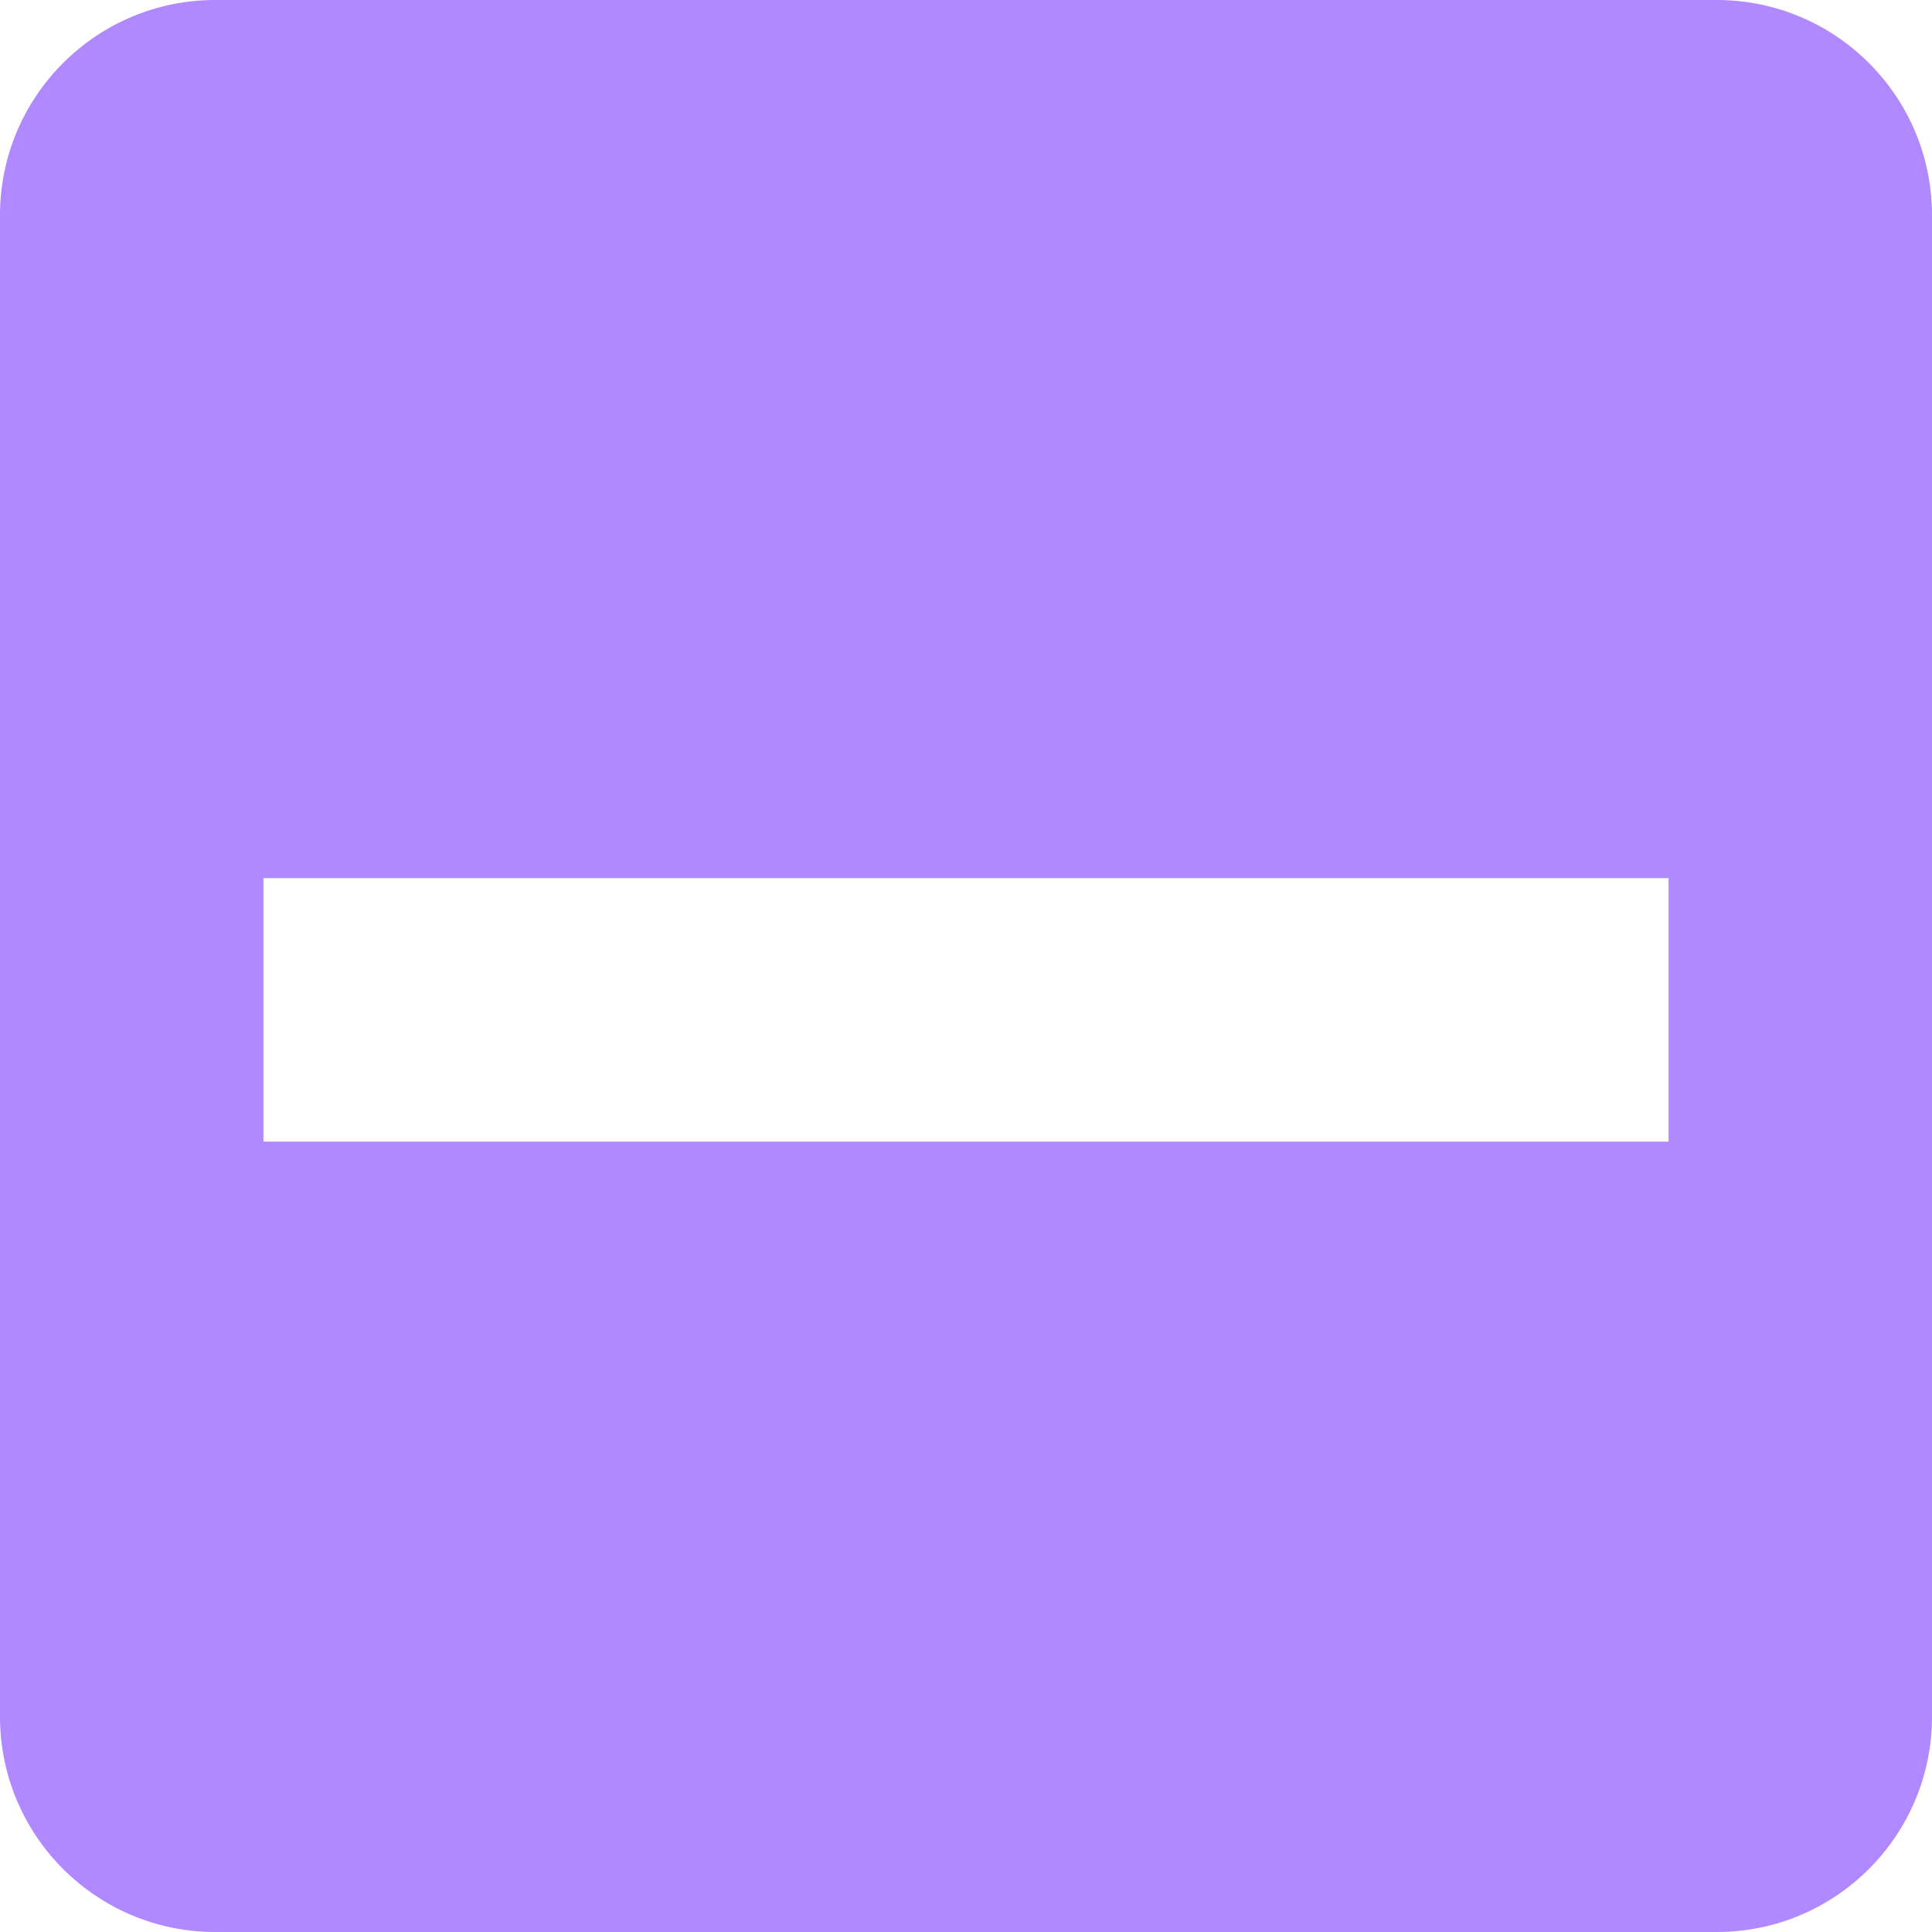
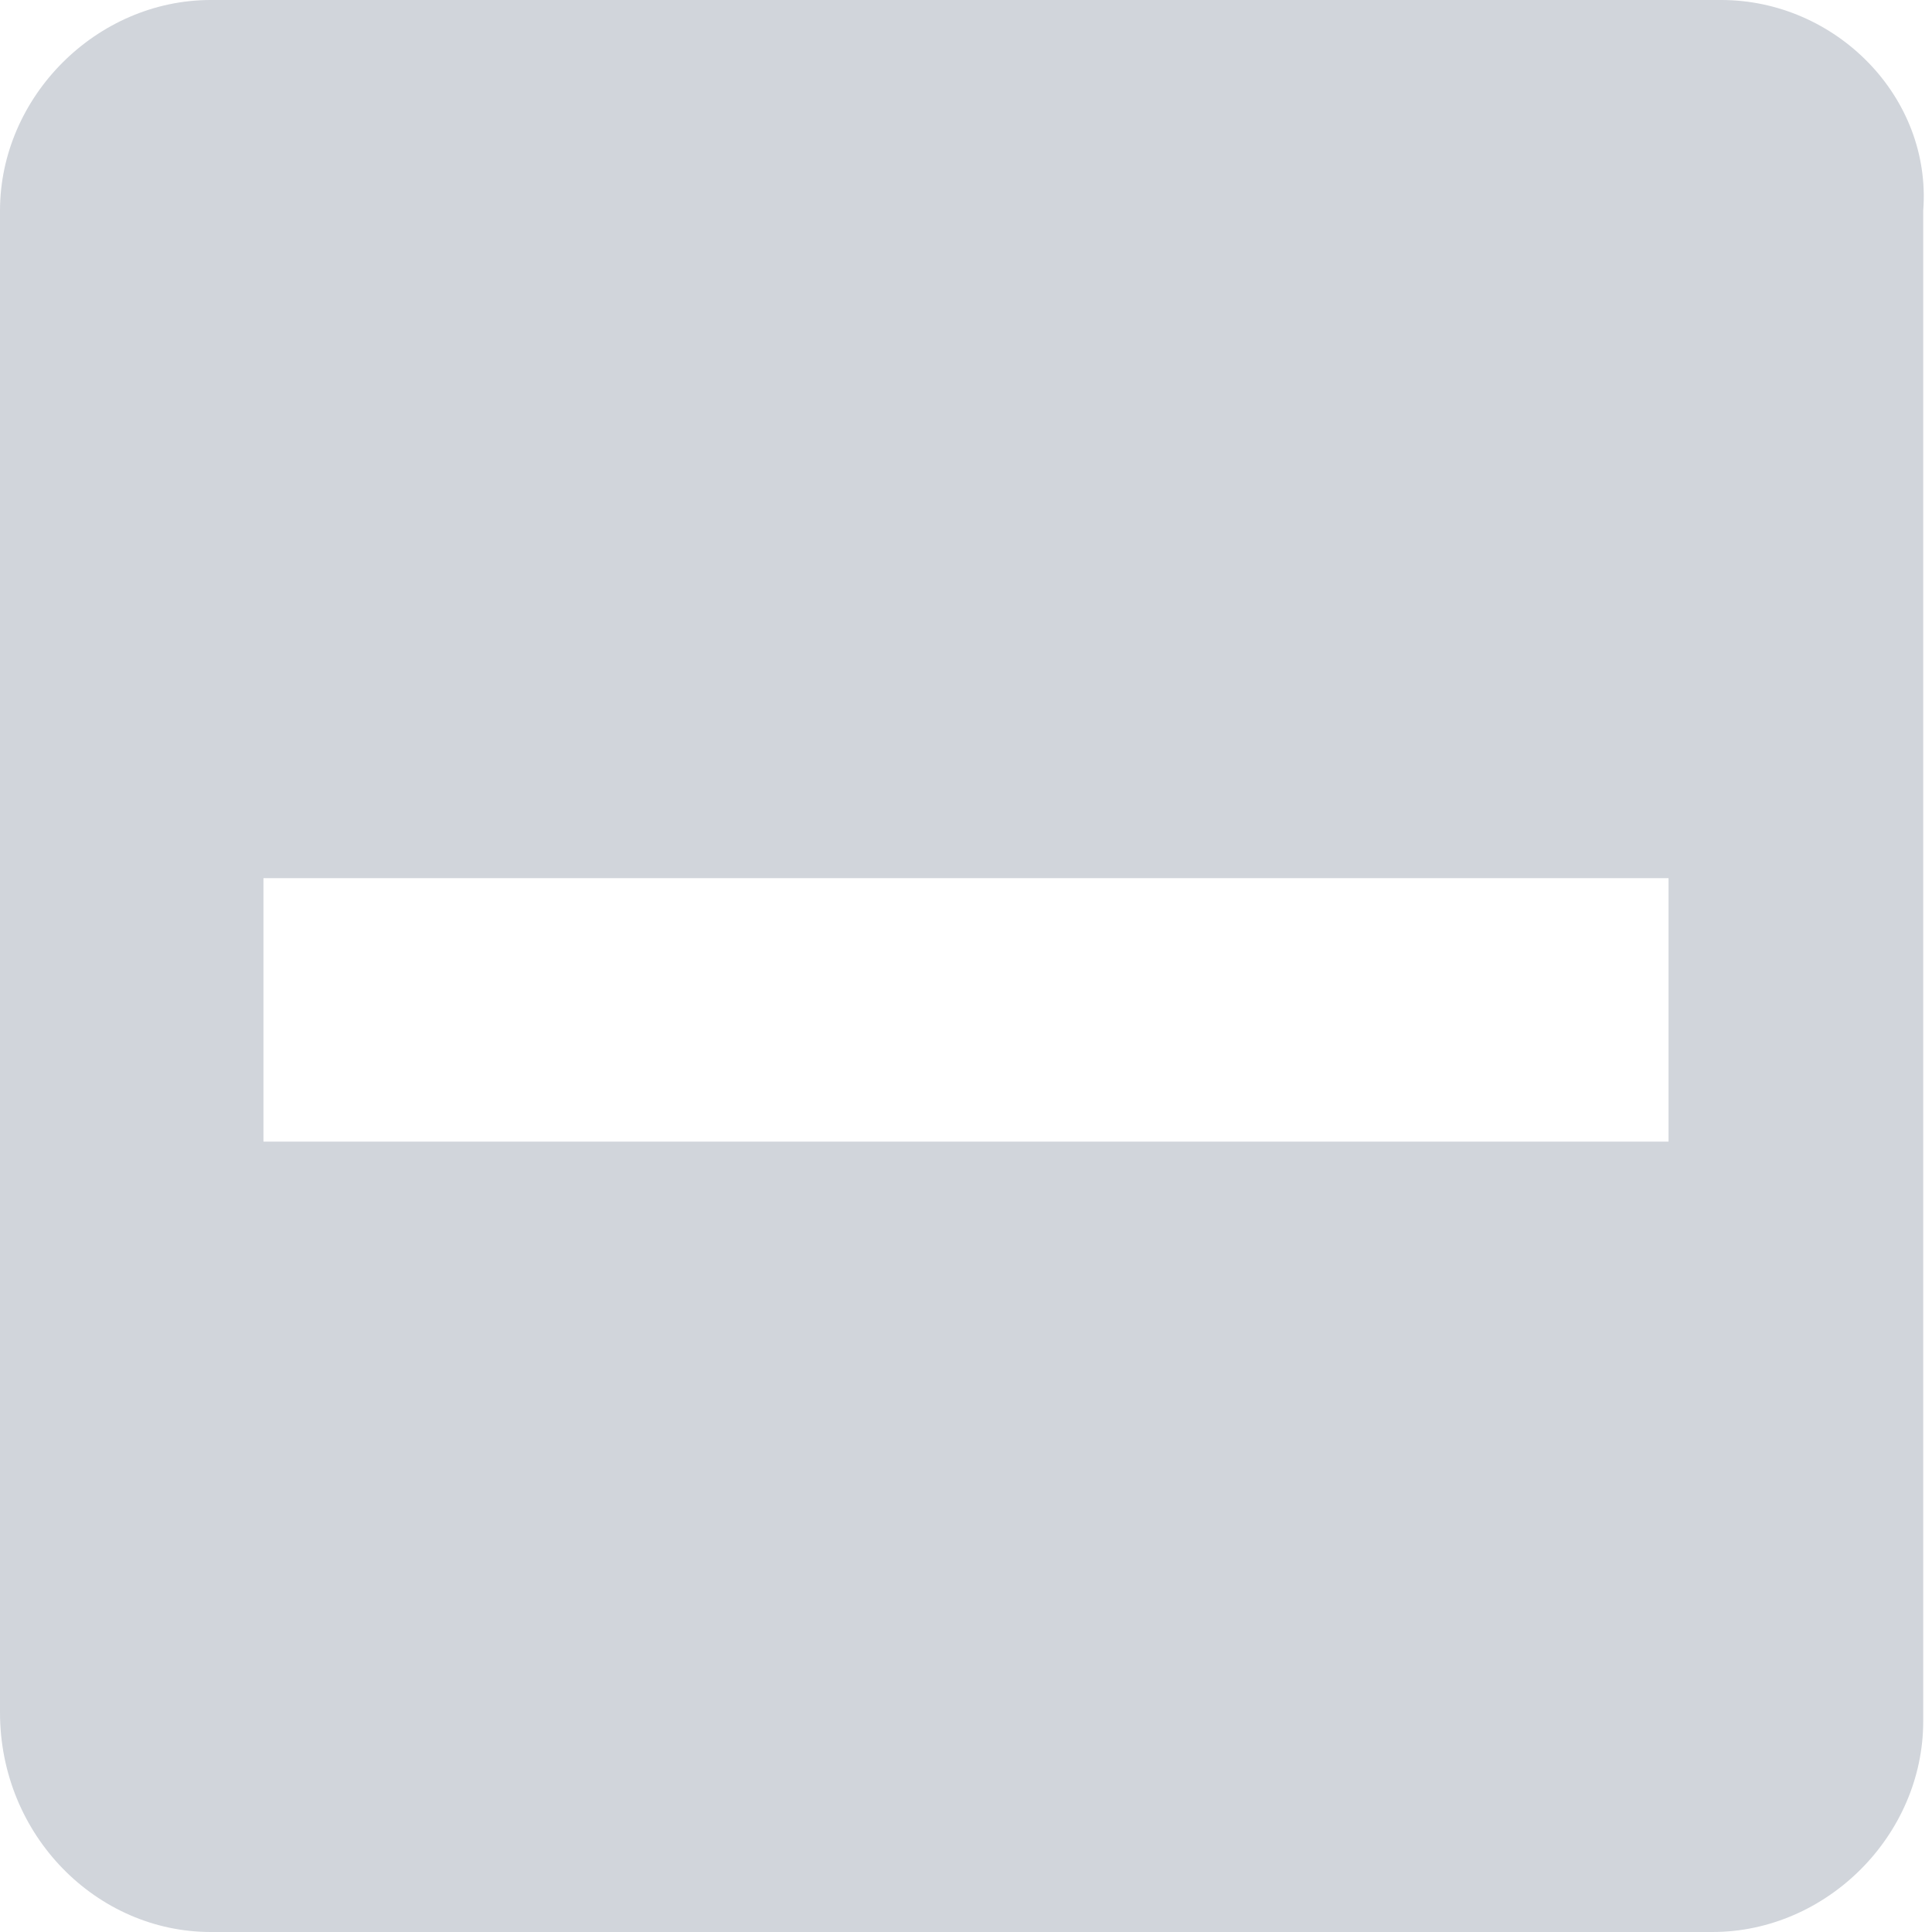
- <svg xmlns="http://www.w3.org/2000/svg" width="22px" height="22px" viewBox="0 0 22 22" version="1.1">
-   <g id="Page-1" stroke="none" stroke-width="1" fill="none" fill-rule="evenodd">
+ <svg xmlns="http://www.w3.org/2000/svg" version="1.1" id="Layer_1" x="0px" y="0px" viewBox="0 0 22 22" style="enable-background:new 0 0 22 22;" xml:space="preserve">
+   <style type="text/css">
+ 	.st0{fill-rule:evenodd;clip-rule:evenodd;fill:#D1D5DB;}
+ 	.st1{fill:none;}
+ </style>
+   <g id="Page-1">
    <g id="ic-check-active" transform="translate(-1, -1)">
-       <g id="Group_8199" transform="translate(1, 1)" fill="#B088FF">
-         <path d="M19.556,0 L2.444,0 C1.096,0.004 0.004,1.096 4.4408921e-16,2.444 L4.4408921e-16,19.556 C0.004,20.904 1.096,21.996 2.444,22 L19.556,22 C20.904,21.996 21.996,20.904 22,19.556 L22,2.444 C21.996,1.096 20.904,0.004 19.556,0 Z M3,10 L19,10 L19,13 L3,13 L3,10 Z" id="check_on_light" />
+       <g id="Group_8199" transform="translate(1, 1)">
+         <path id="check_on_light" class="st0" d="M19.6,0H2.4C1.1,0,0,1.1,0,2.4v17.1C0,20.9,1.1,22,2.4,22h17.1c1.3,0,2.4-1.1,2.4-2.4     V2.4C22,1.1,20.9,0,19.6,0z M3,10h16v3H3V10z" />
      </g>
-       <polygon id="Rectangle_4538" points="0 0 24 0 24 24 0 24" />
+       <polygon id="Rectangle_4538" class="st1" points="0,0 24,0 24,24 0,24   " />
    </g>
  </g>
</svg>
